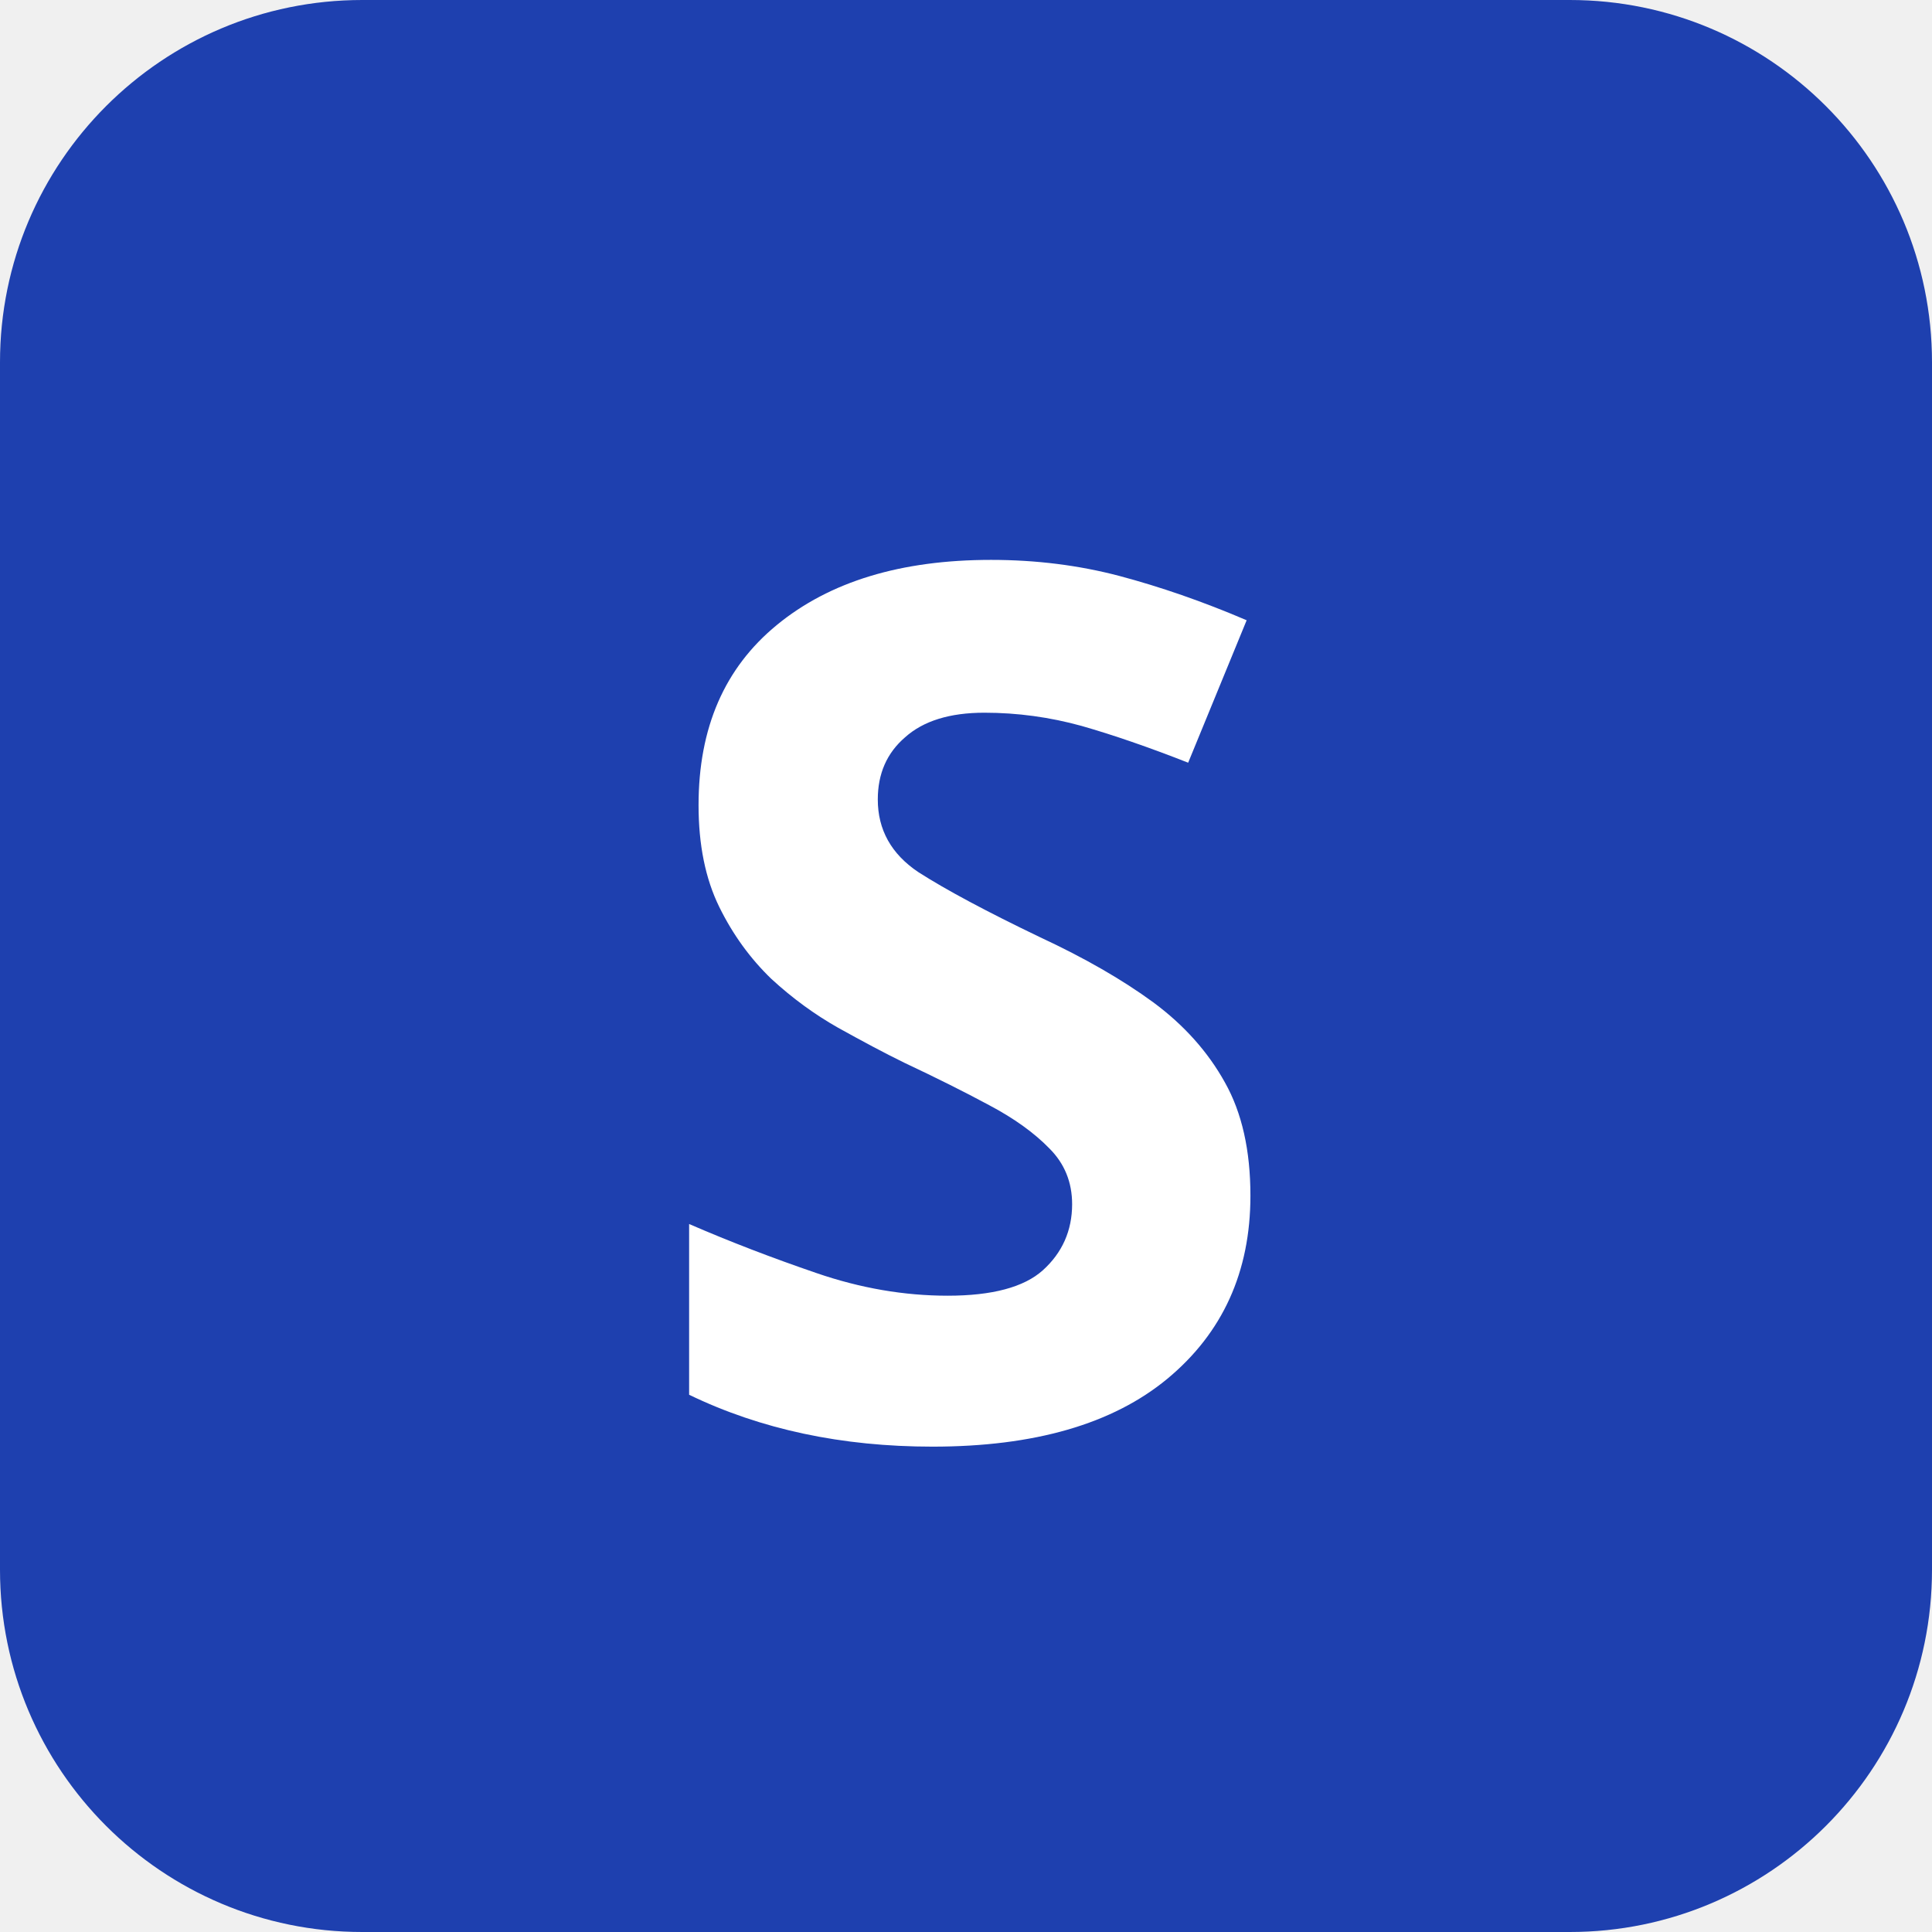
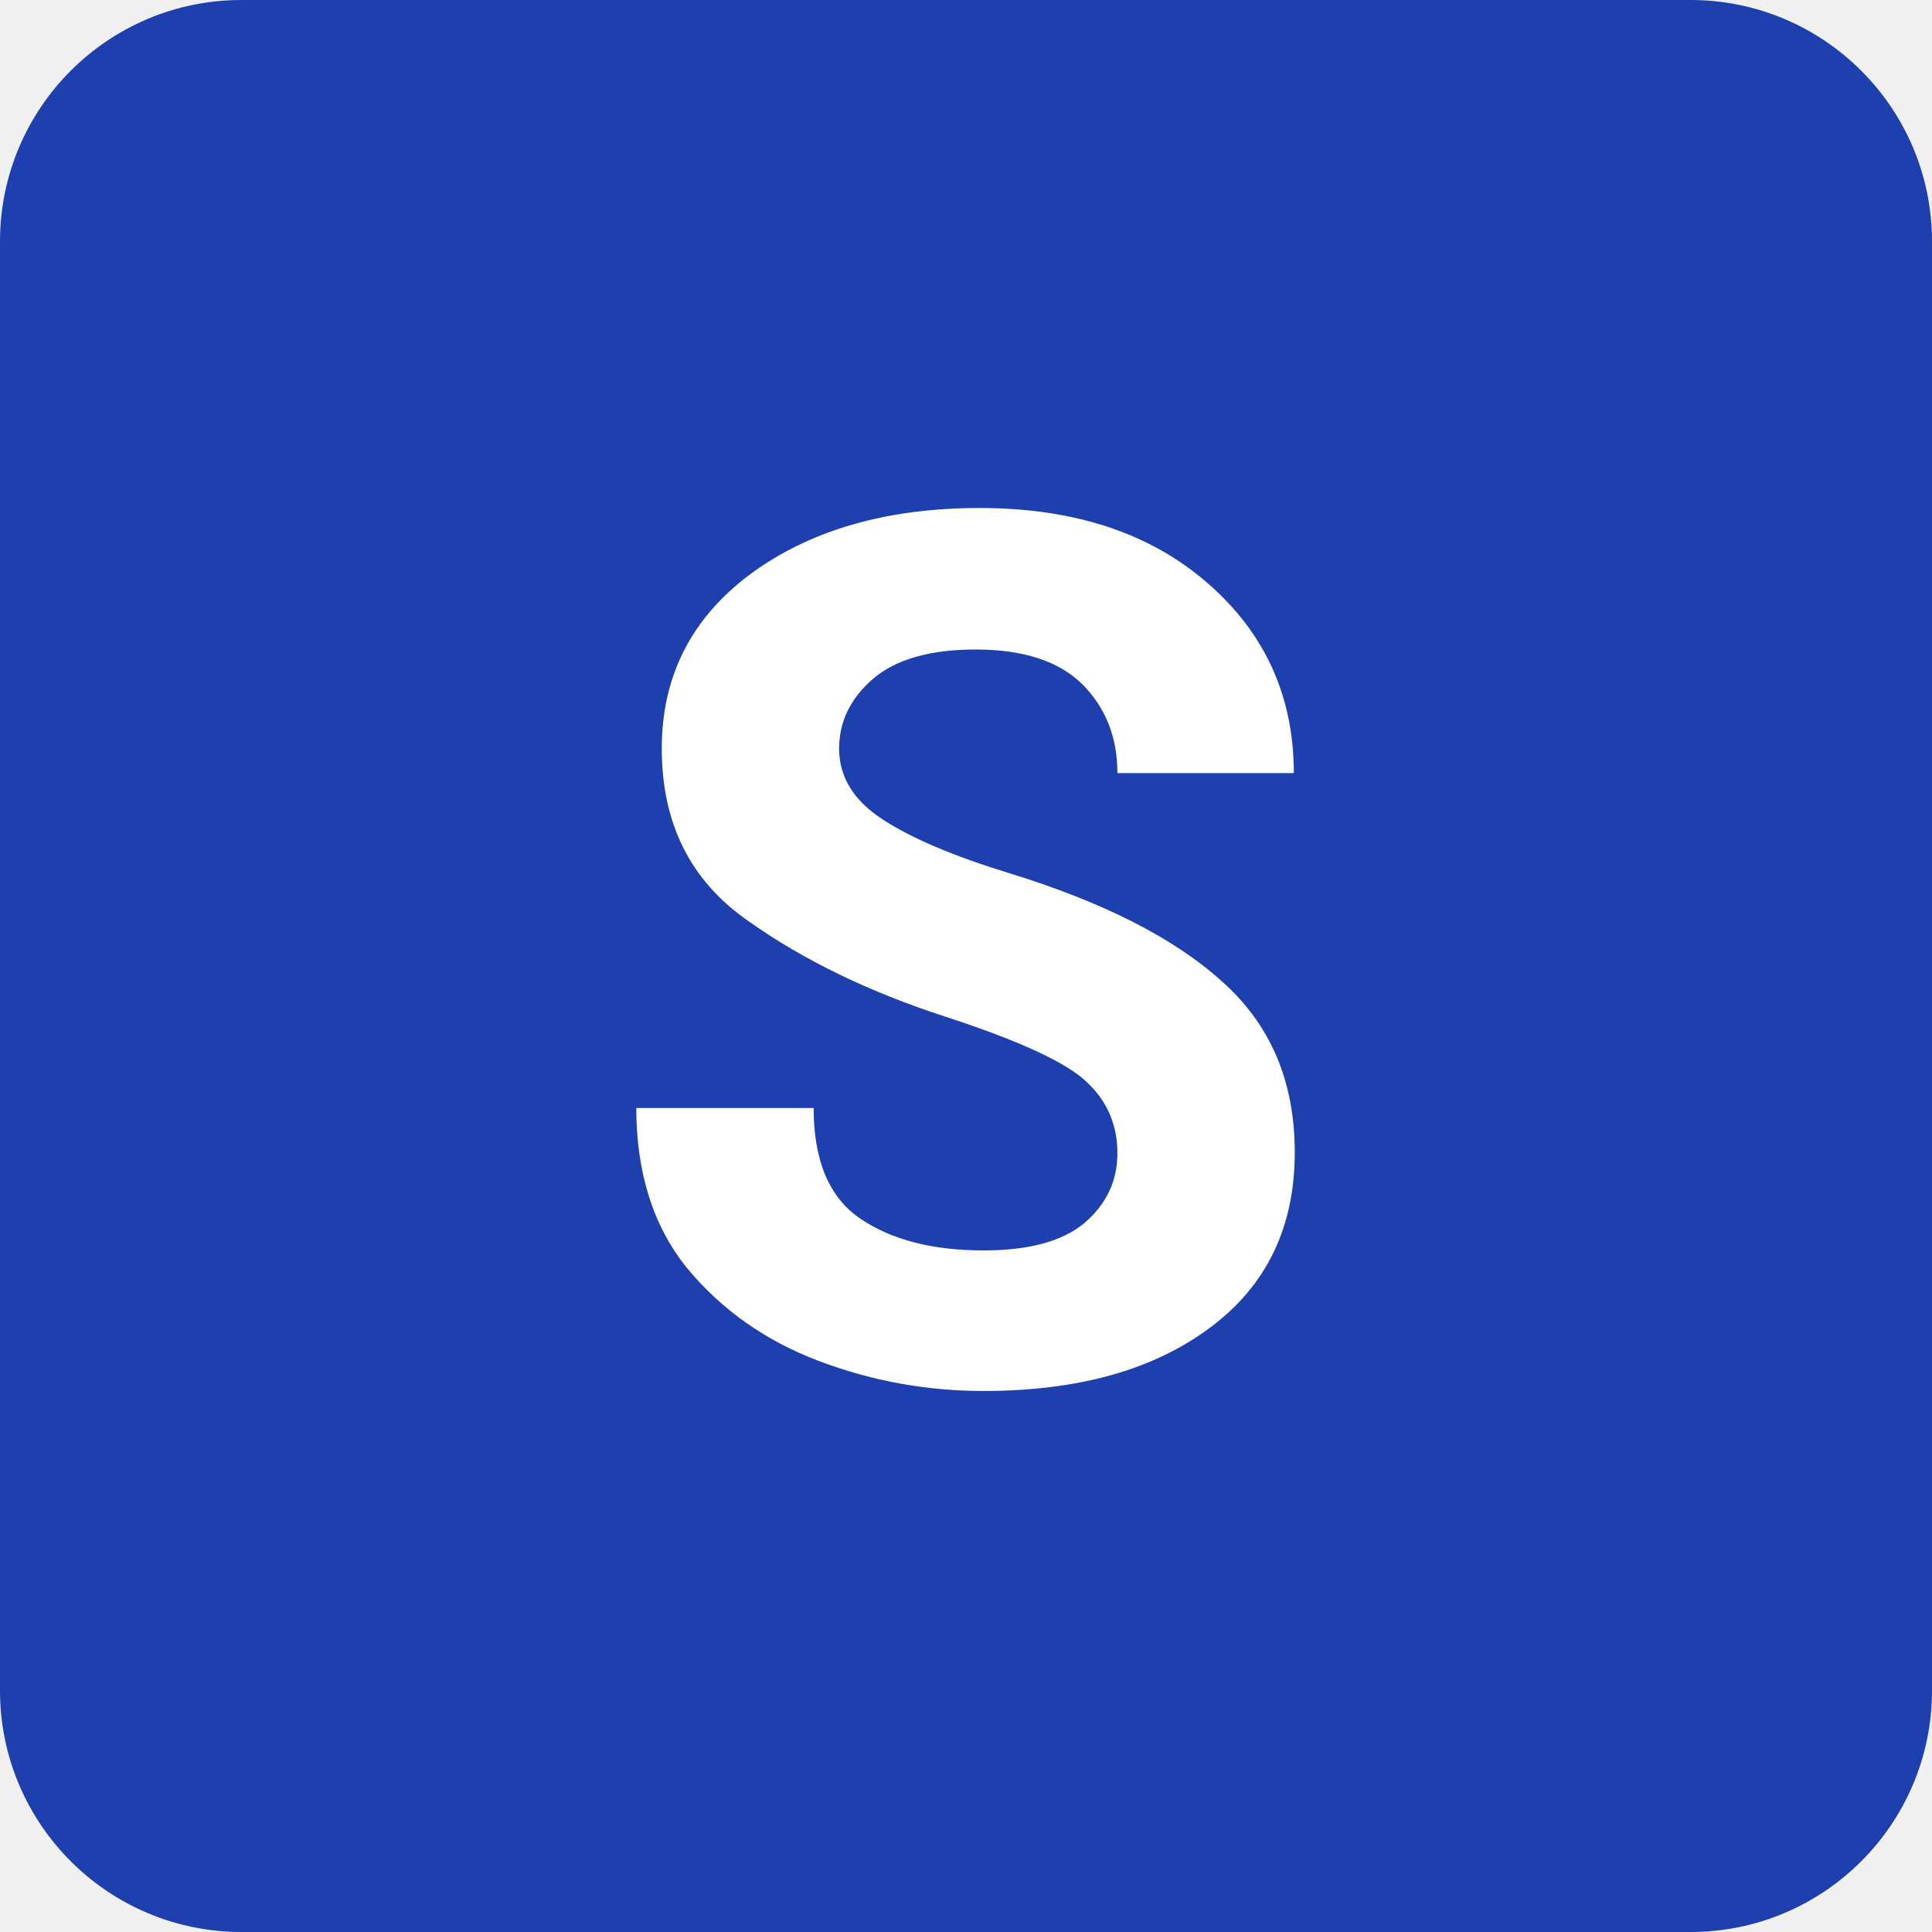
<svg xmlns="http://www.w3.org/2000/svg" width="32" height="32" viewBox="0 0 32 32">
-   <rect width="32" height="32" rx="6" fill="#1E40AF" />
-   <text x="50%" y="50%" dominant-baseline="central" text-anchor="middle" fill="#FFFFFF" font-family="sans-serif" font-weight="bold" font-size="20">S</text>
+   <rect width="32" height="32" rx="4" fill="#1E40AF" />
+   <text x="50%" y="50%" dominant-baseline="central" text-anchor="middle" fill="#FFFFFF" font-family="system-ui, -apple-system, BlinkMacSystemFont, 'Segoe UI', Roboto, sans-serif" font-weight="700" font-size="20">S</text>
</svg>
